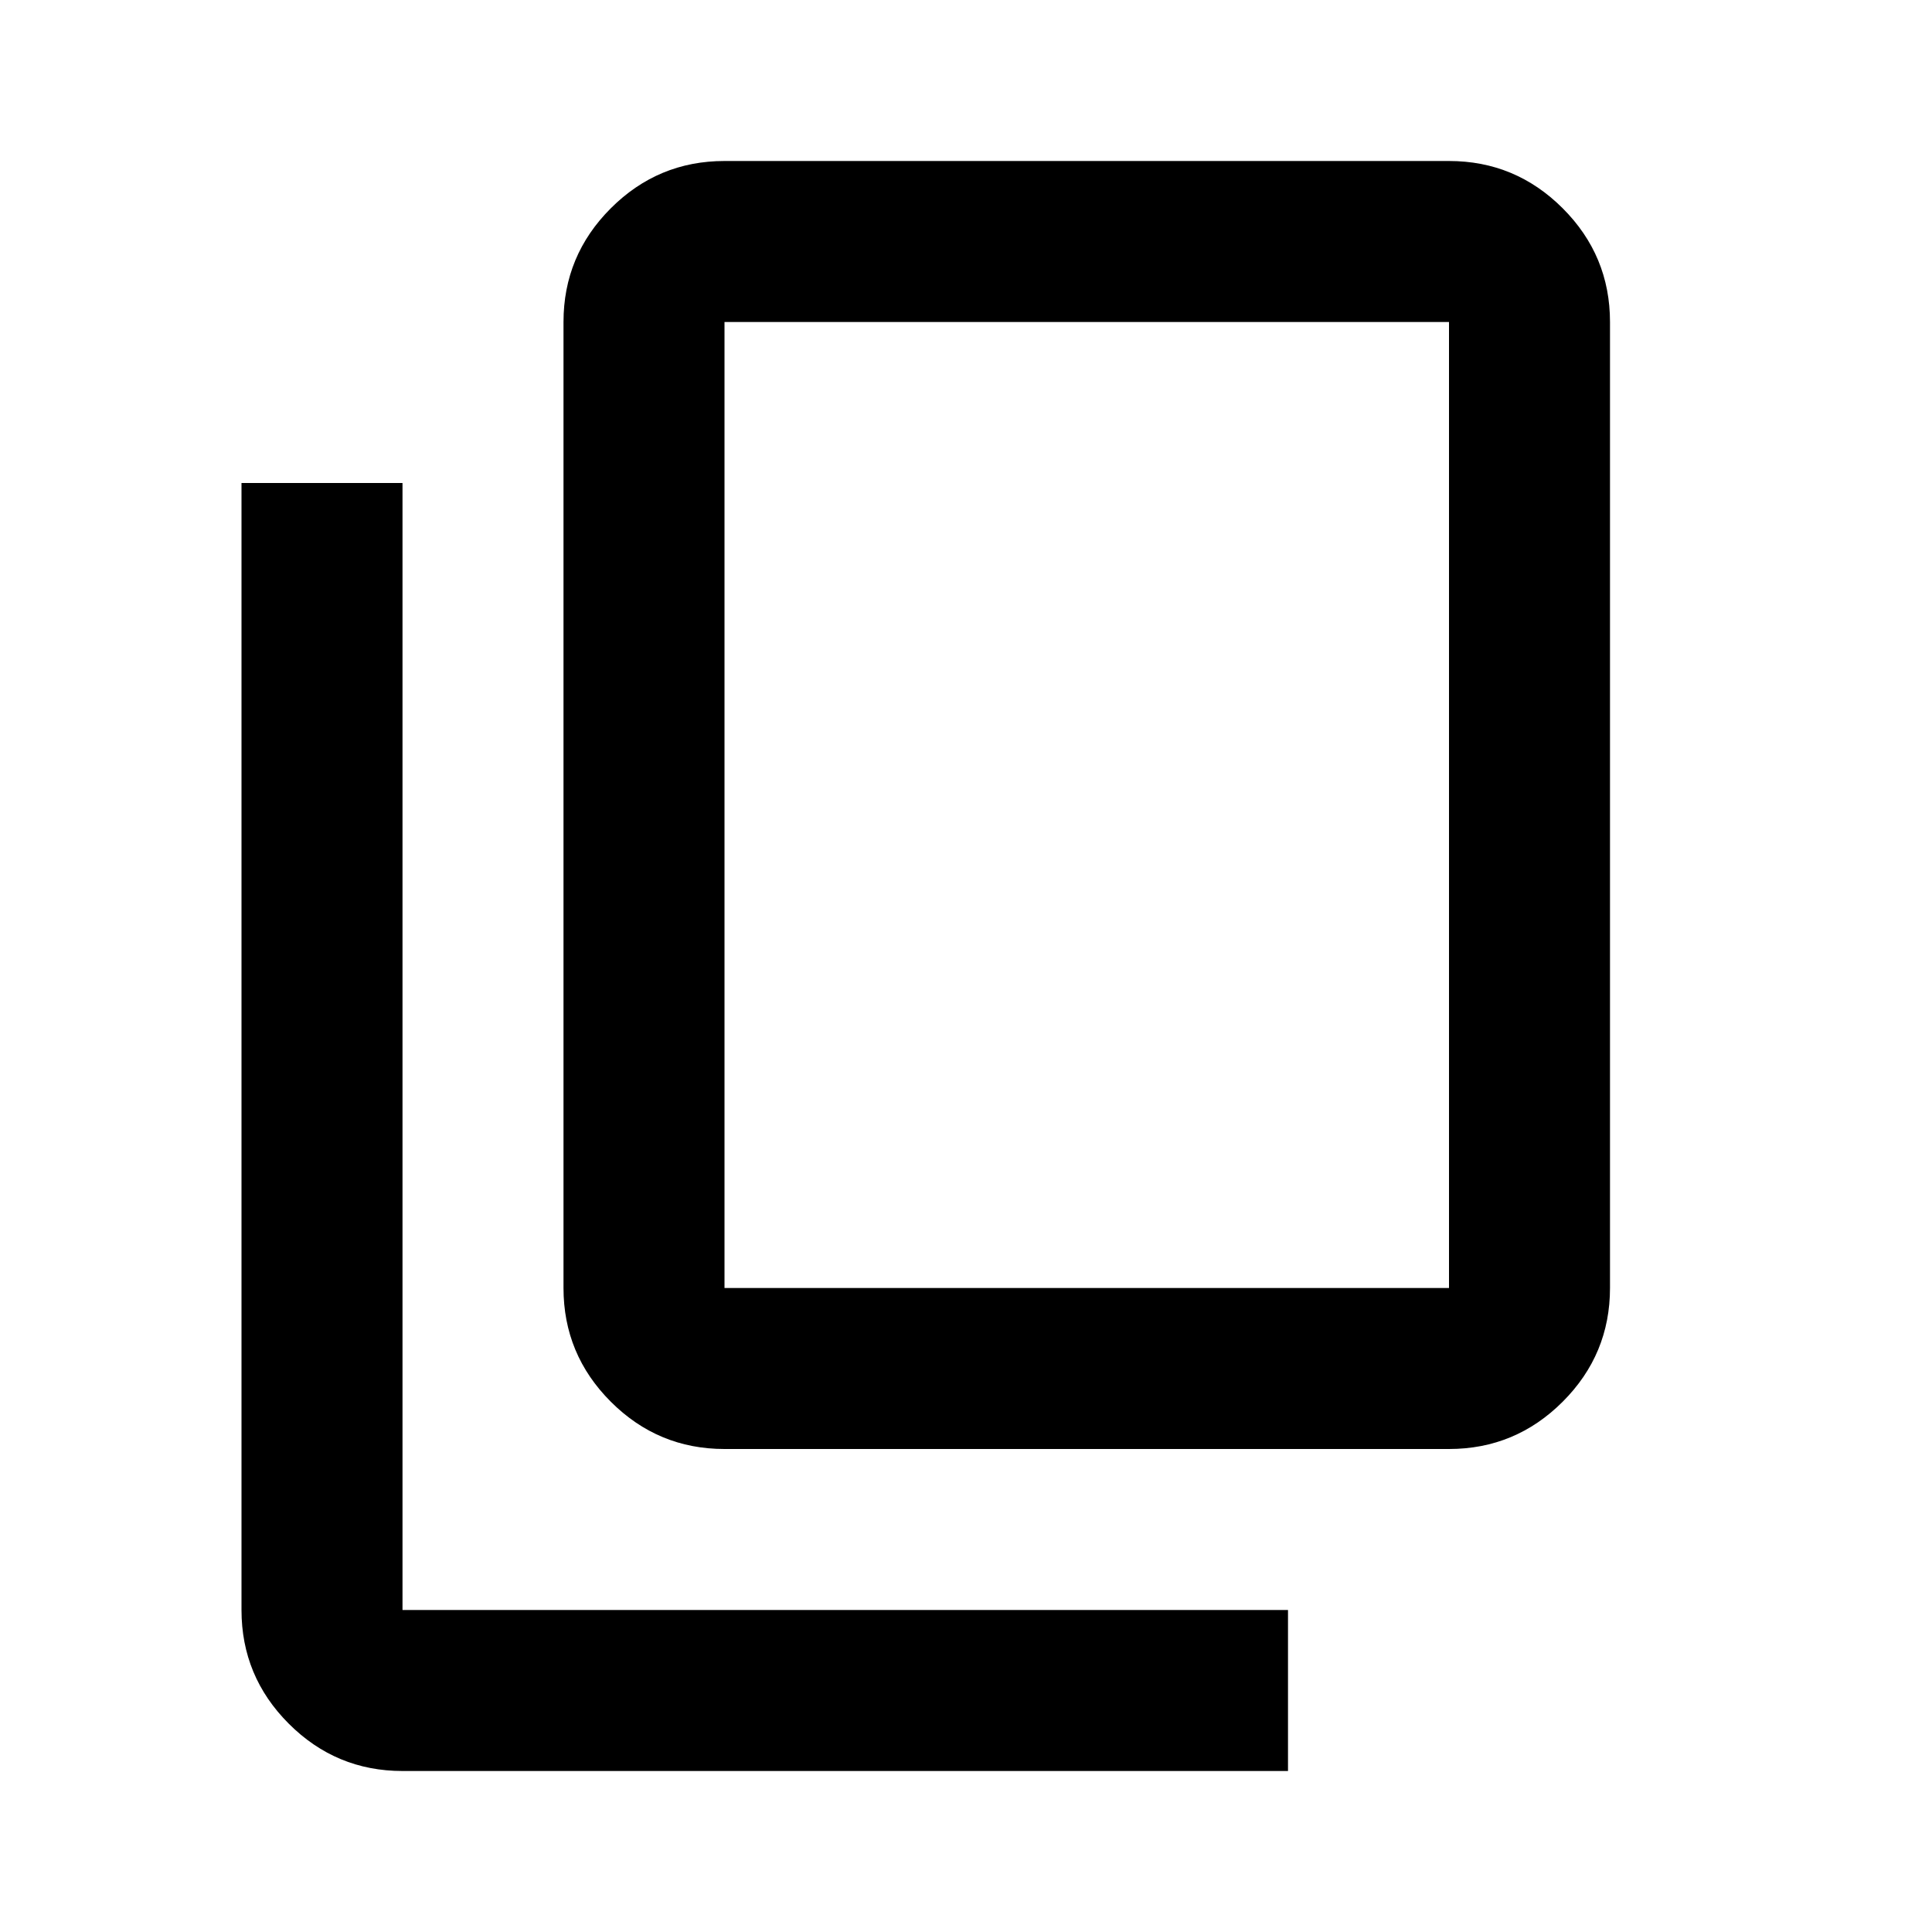
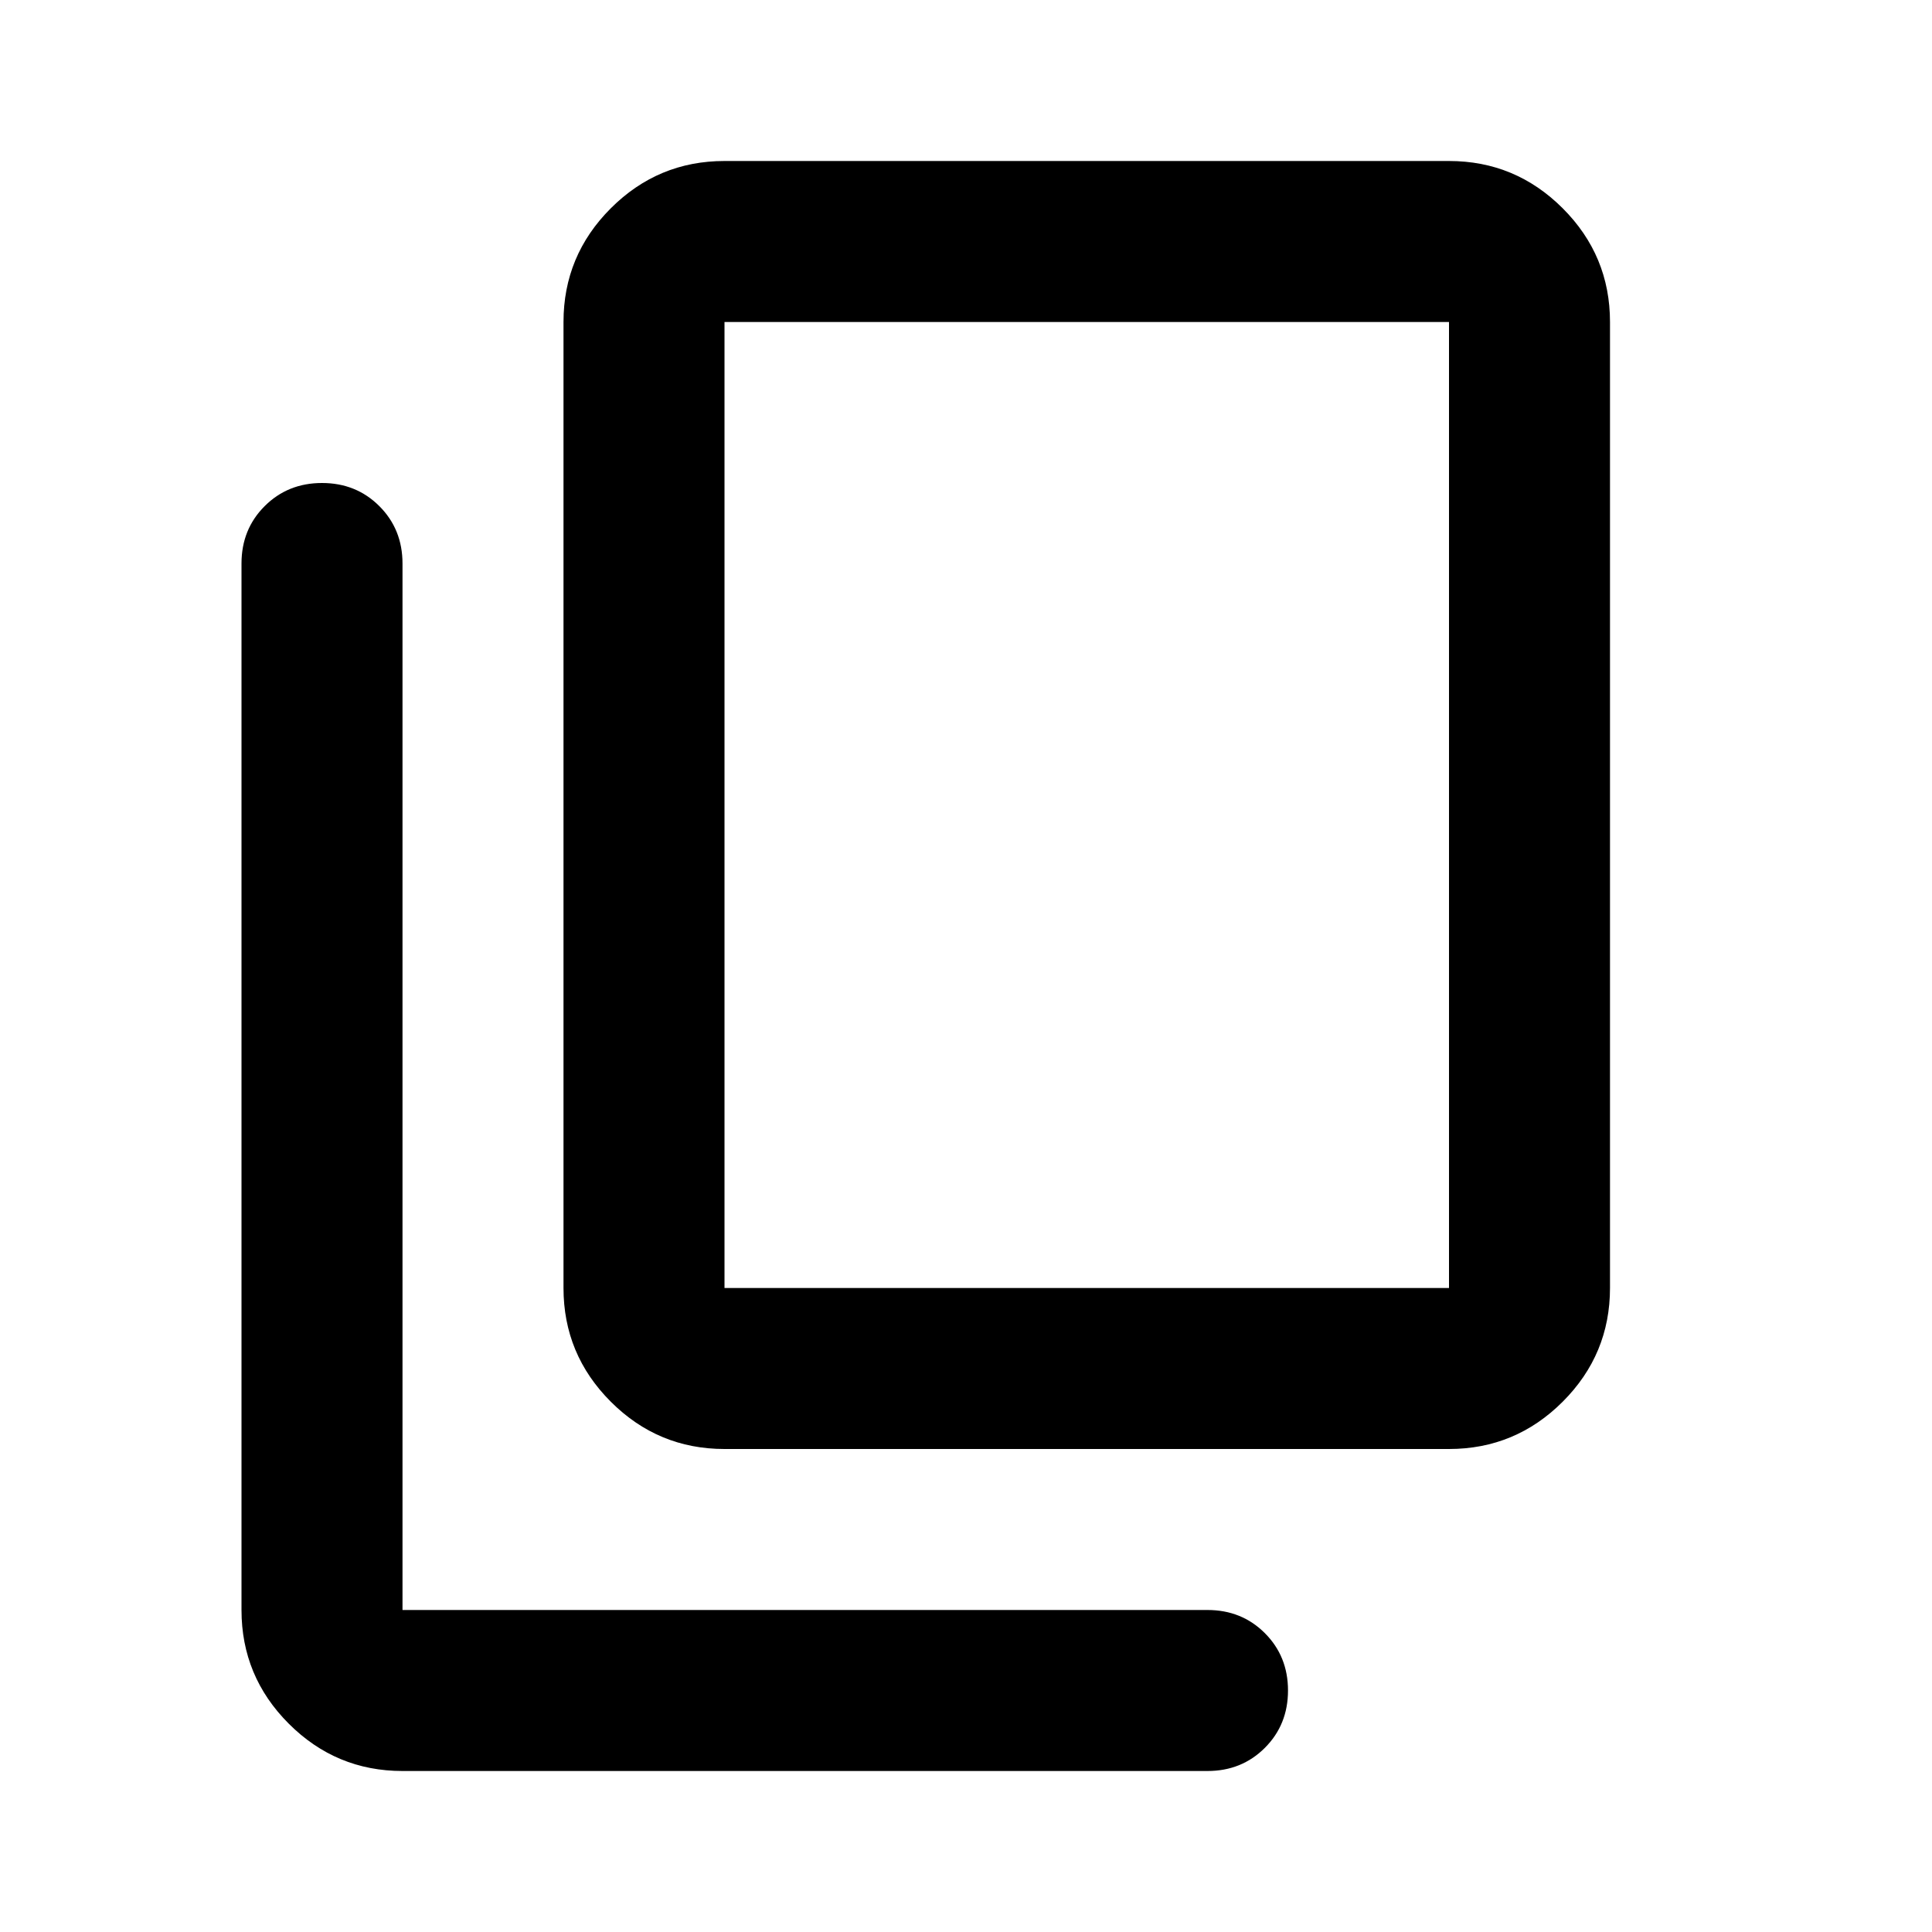
<svg xmlns="http://www.w3.org/2000/svg" height="24" viewBox="0 -960 960 960" width="24">
-   <path d="M360-240q-33 0-56.5-23.5T280-320v-480q0-33 23.5-56.5T360-880h360q33 0 56.5 23.5T800-800v480q0 33-23.5 56.5T720-240H360Zm0-80h360v-480H360v480ZM200-80q-33 0-56.5-23.5T120-160v-560h80v560h440v80H200Zm160-240v-480 480Z" />
+   <path d="M360-240q-33 0-56.5-23.5T280-320v-480q0-33 23.5-56.5T360-880h360q33 0 56.5 23.5T800-800v480q0 33-23.5 56.5T720-240H360Zm0-80h360v-480H360v480ZM200-80q-33 0-56.5-23.5T120-160v-520q0-17 11.5-28.5T160-720q17 0 28.5 11.5T200-680v520h400q17 0 28.5 11.5T640-120q0 17-11.5 28.5T600-80H200Zm160-240v-480 480Z" />
</svg>
